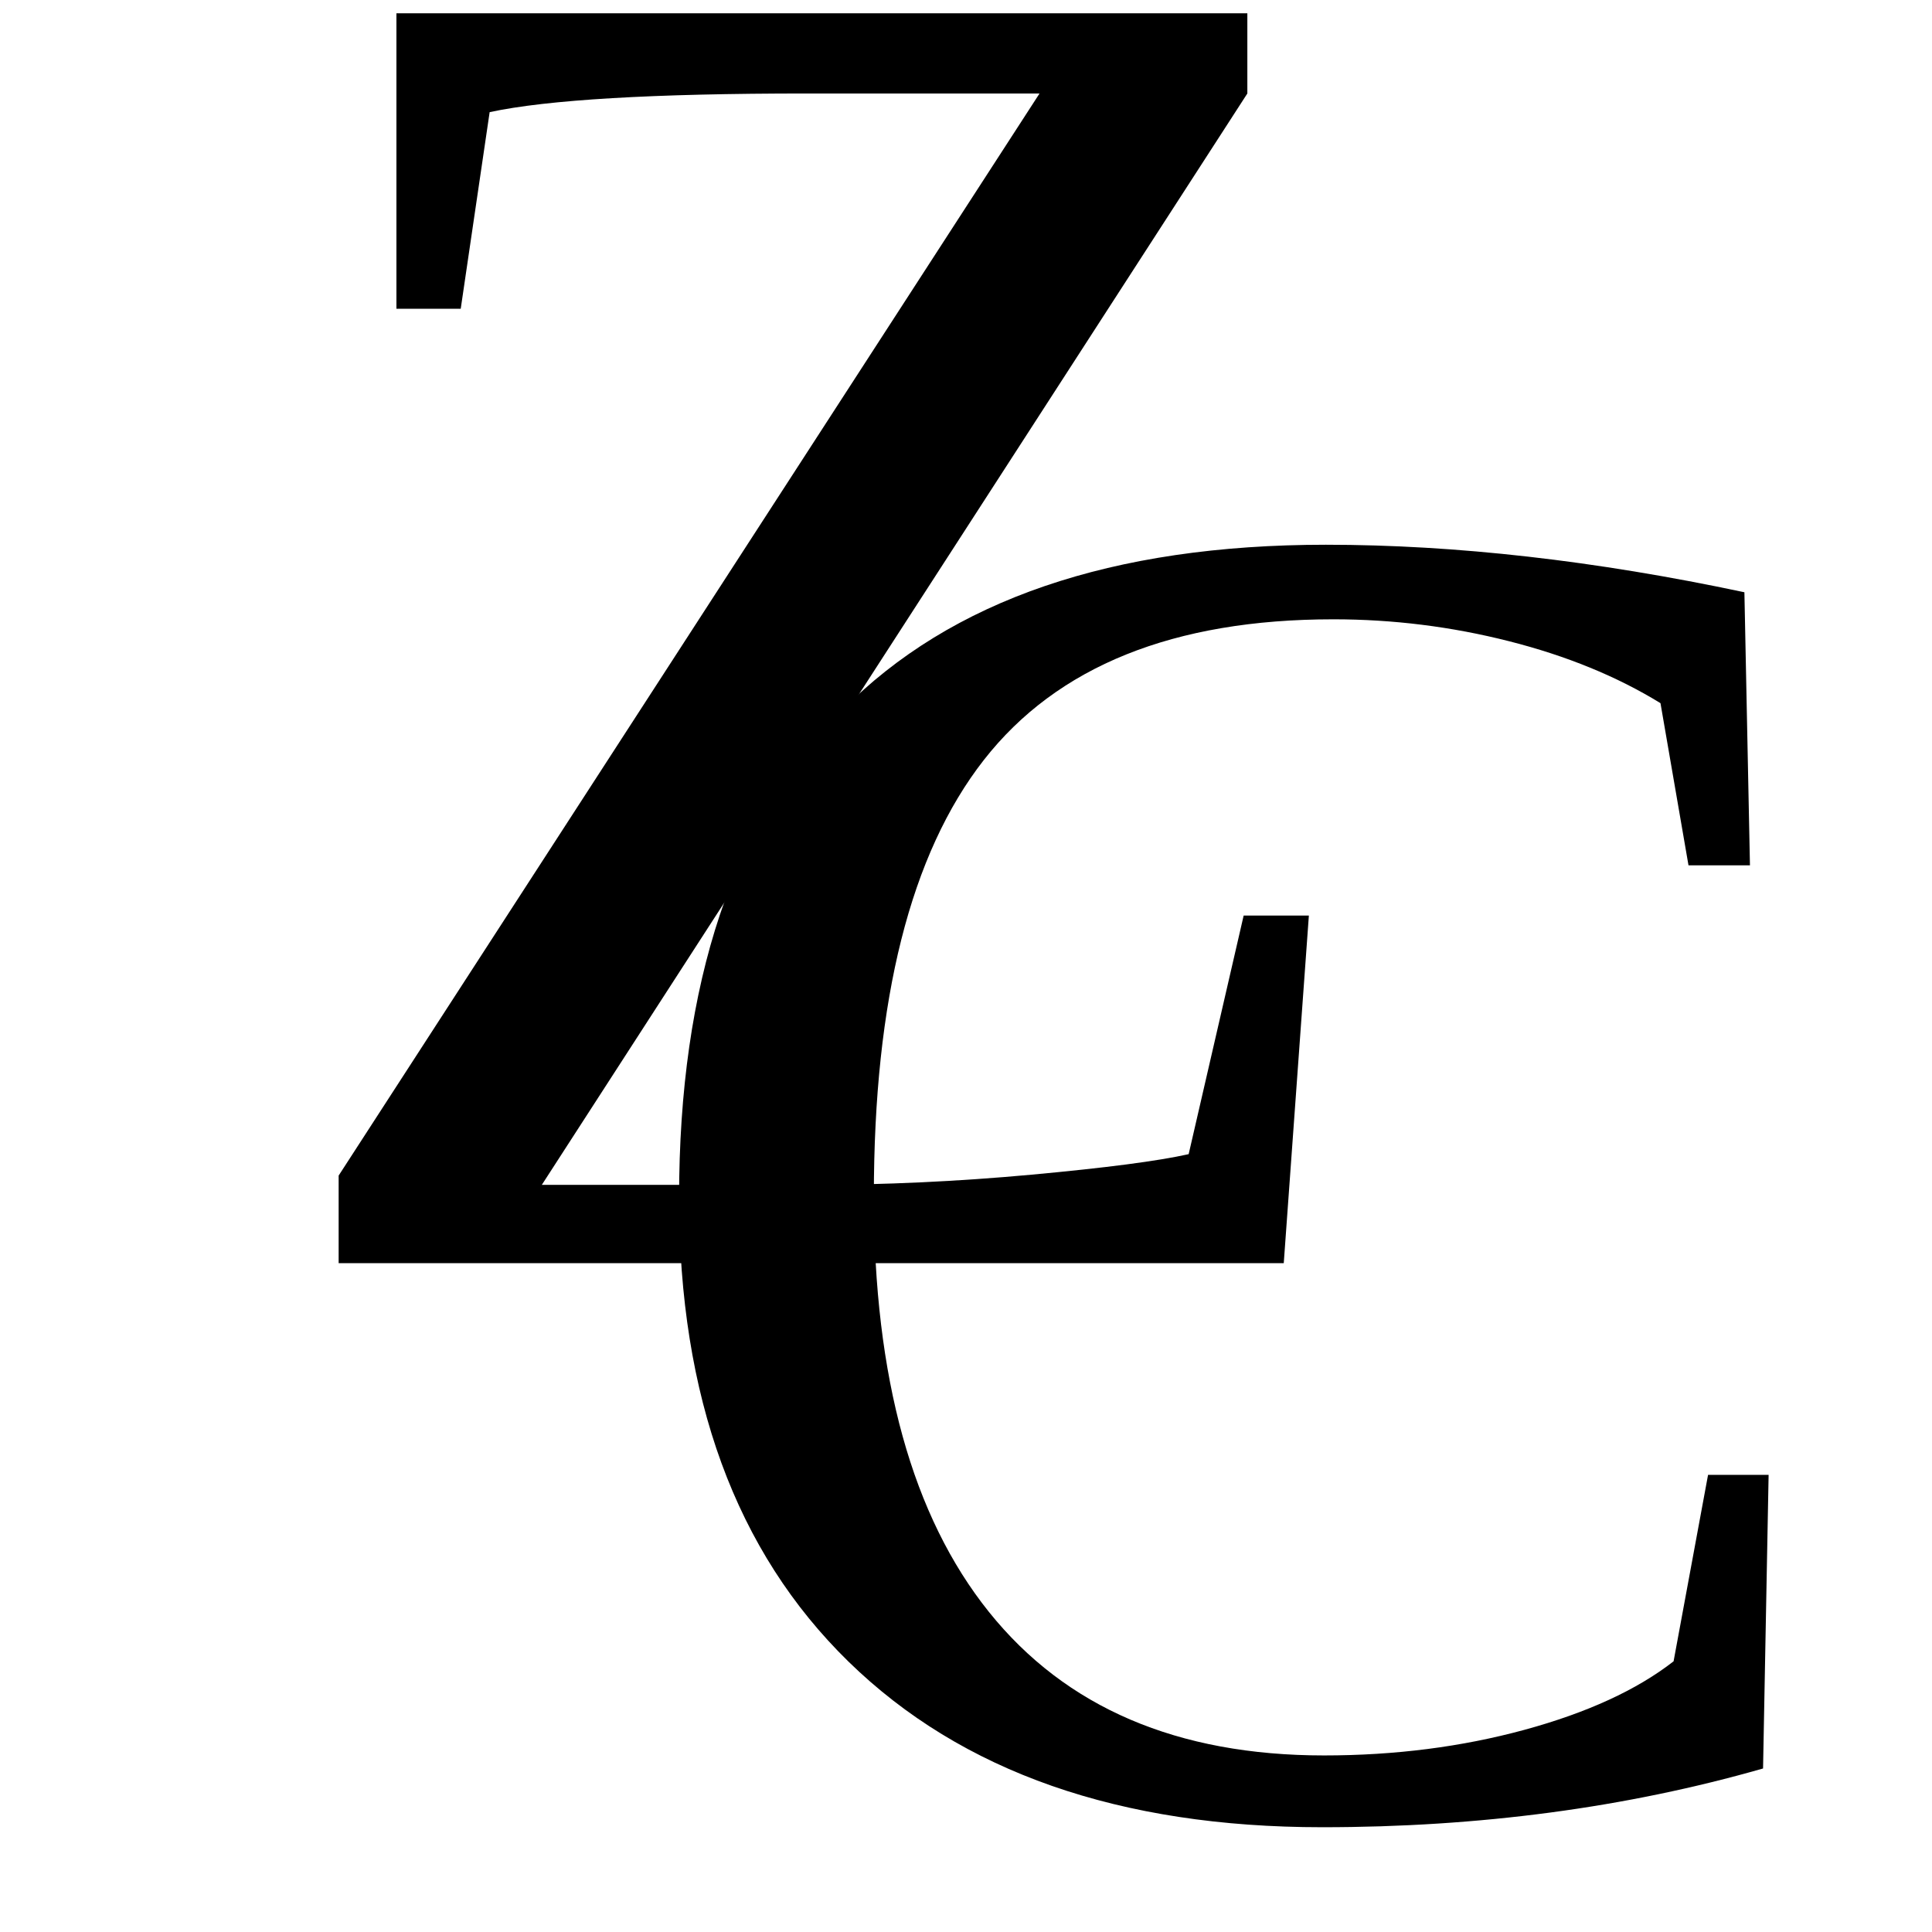
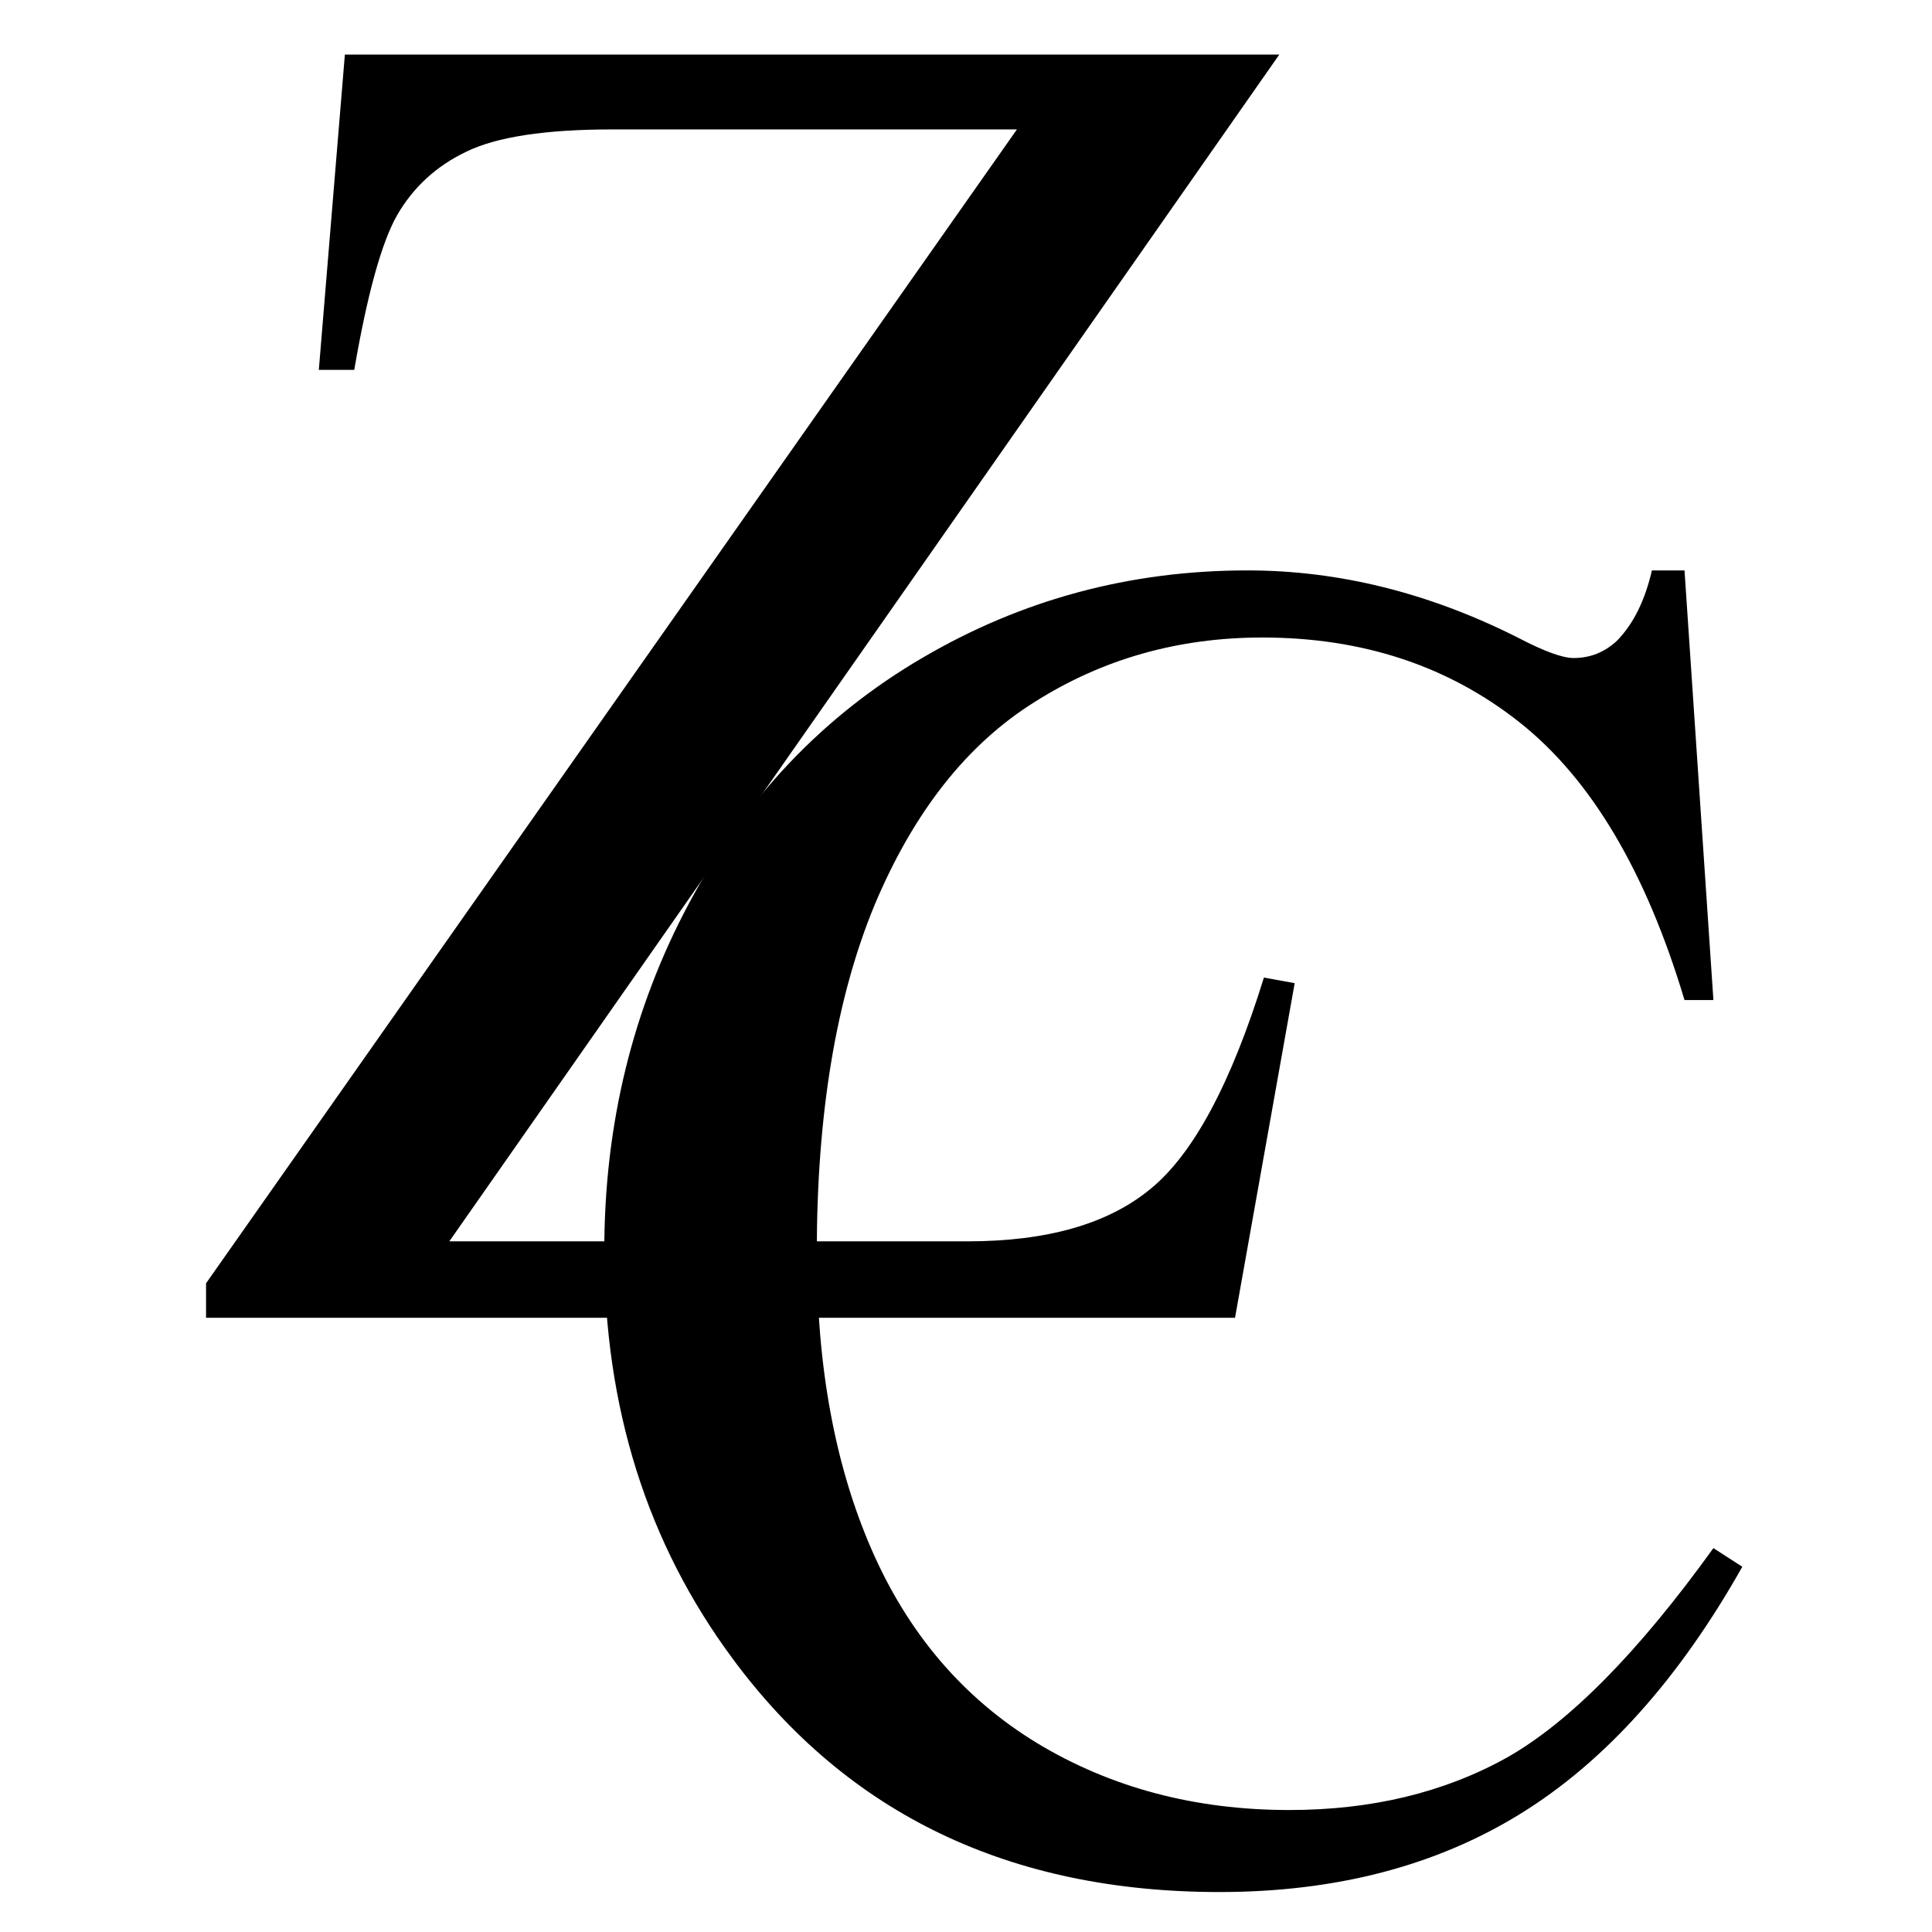
<svg xmlns="http://www.w3.org/2000/svg" viewBox="0 0 666.667 666.667" height="666.667" width="666.667" xml:space="preserve" id="svg2" version="1.1">
  <defs id="defs6">
    <clipPath id="clipPath18" clipPathUnits="userSpaceOnUse">
      <path id="path16" d="M 0,500 H 500 V 0 H 0 Z" />
    </clipPath>
  </defs>
-   <g transform="matrix(1.333333,0,0,-1.333333,0,666.6667)" id="g10">
+   <g transform="matrix(1.333333,0,0,-1.333333,-22.59315,685.5004)" id="g10">
    <g id="g12">
      <g clip-path="url(#clipPath18)" id="g14">
-         <text id="text24" style="font-variant:normal;font-weight:normal;font-stretch:normal;font-size:494px;font-family:'Times New Roman';-inkscape-font-specification:TimesNewRoman;writing-mode:lr-tb;fill:#000000;fill-opacity:1;fill-rule:nonzero;stroke:none" transform="matrix(1,0,0,-1,64.0005,173.0879)">
-           <tspan id="tspan20" y="0" x="0">Z</tspan>
-           <tspan id="tspan22" y="141.143" x="91.481">C</tspan>
-         </text>
+         <g aria-label="ZC" transform="matrix(1,0,0,-1,64.0005,173.0879)" id="text24" style="font-size:494px;font-family:'Times New Roman';-inkscape-font-specification:TimesNewRoman">
+           <path d="M 284.146,-327.082 69.228,-19.779 H 203.341 q 30.875,0 47.277,-13.508 16.644,-13.508 29.428,-54.755 l 7.96,1.447 L 272.568,0 H 6.271 V -8.925 L 216.125,-307.544 H 111.439 q -26.051,0 -37.87,5.789 -11.578,5.548 -17.85,16.402 -6.03,10.613 -11.096,40.041 h -9.166 l 6.754,-81.771 z" id="path161" />
+           <path d="m 388.895,-193.417 7.478,111.198 h -7.478 q -14.955,-49.931 -42.694,-71.881 -27.739,-21.95 -66.574,-21.95 -32.563,0 -58.855,16.644 -26.292,16.402 -41.488,52.584 -14.955,36.182 -14.955,89.972 0,44.383 14.231,76.946 14.231,32.563 42.694,49.931 28.704,17.367 65.368,17.367 31.84,0 56.202,-13.508 24.362,-13.749 53.549,-54.272 l 7.478,4.824 q -24.604,43.659 -57.408,63.921 -32.805,20.262 -77.911,20.262 -81.288,0 -125.912,-60.303 -33.287,-44.865 -33.287,-105.65 0,-48.966 21.95,-89.972 21.95,-41.006 60.303,-63.438 38.594,-22.674 84.183,-22.674 35.458,0 69.951,17.367 10.131,5.307 14.473,5.307 6.513,0 11.337,-4.583 6.271,-6.513 8.925,-18.091 z" id="path163" />
+         </g>
      </g>
    </g>
  </g>
</svg>
